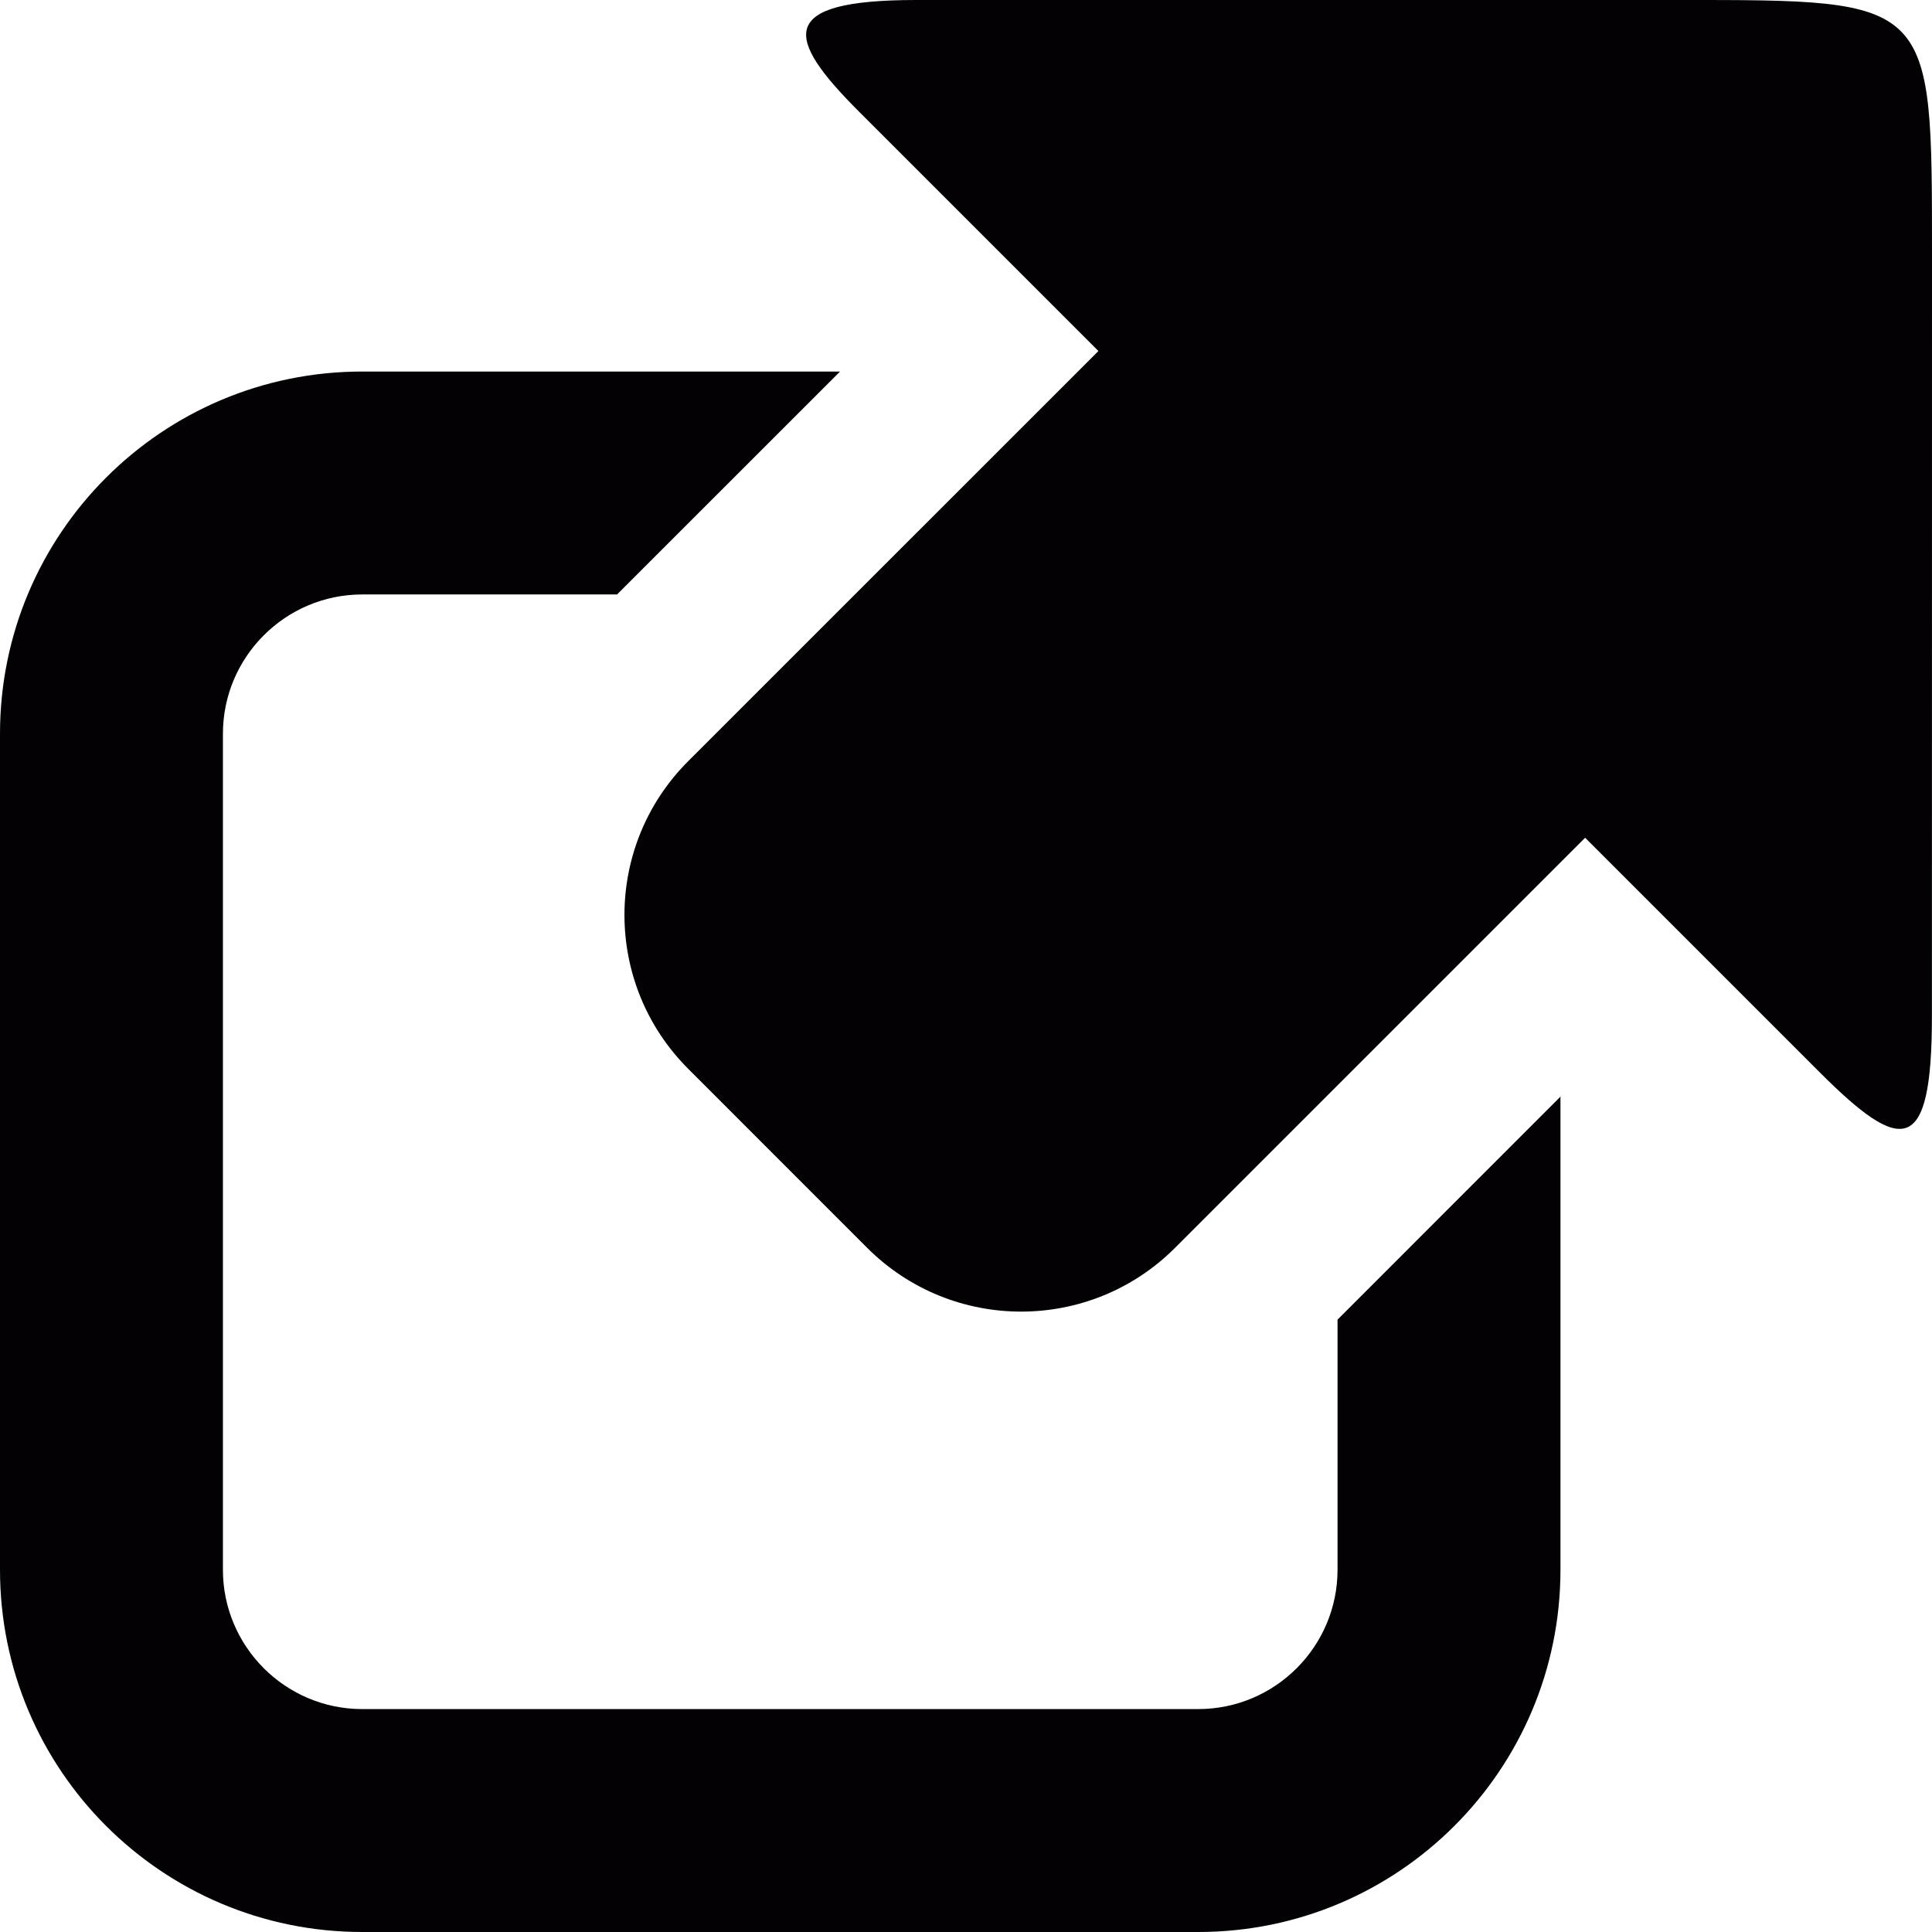
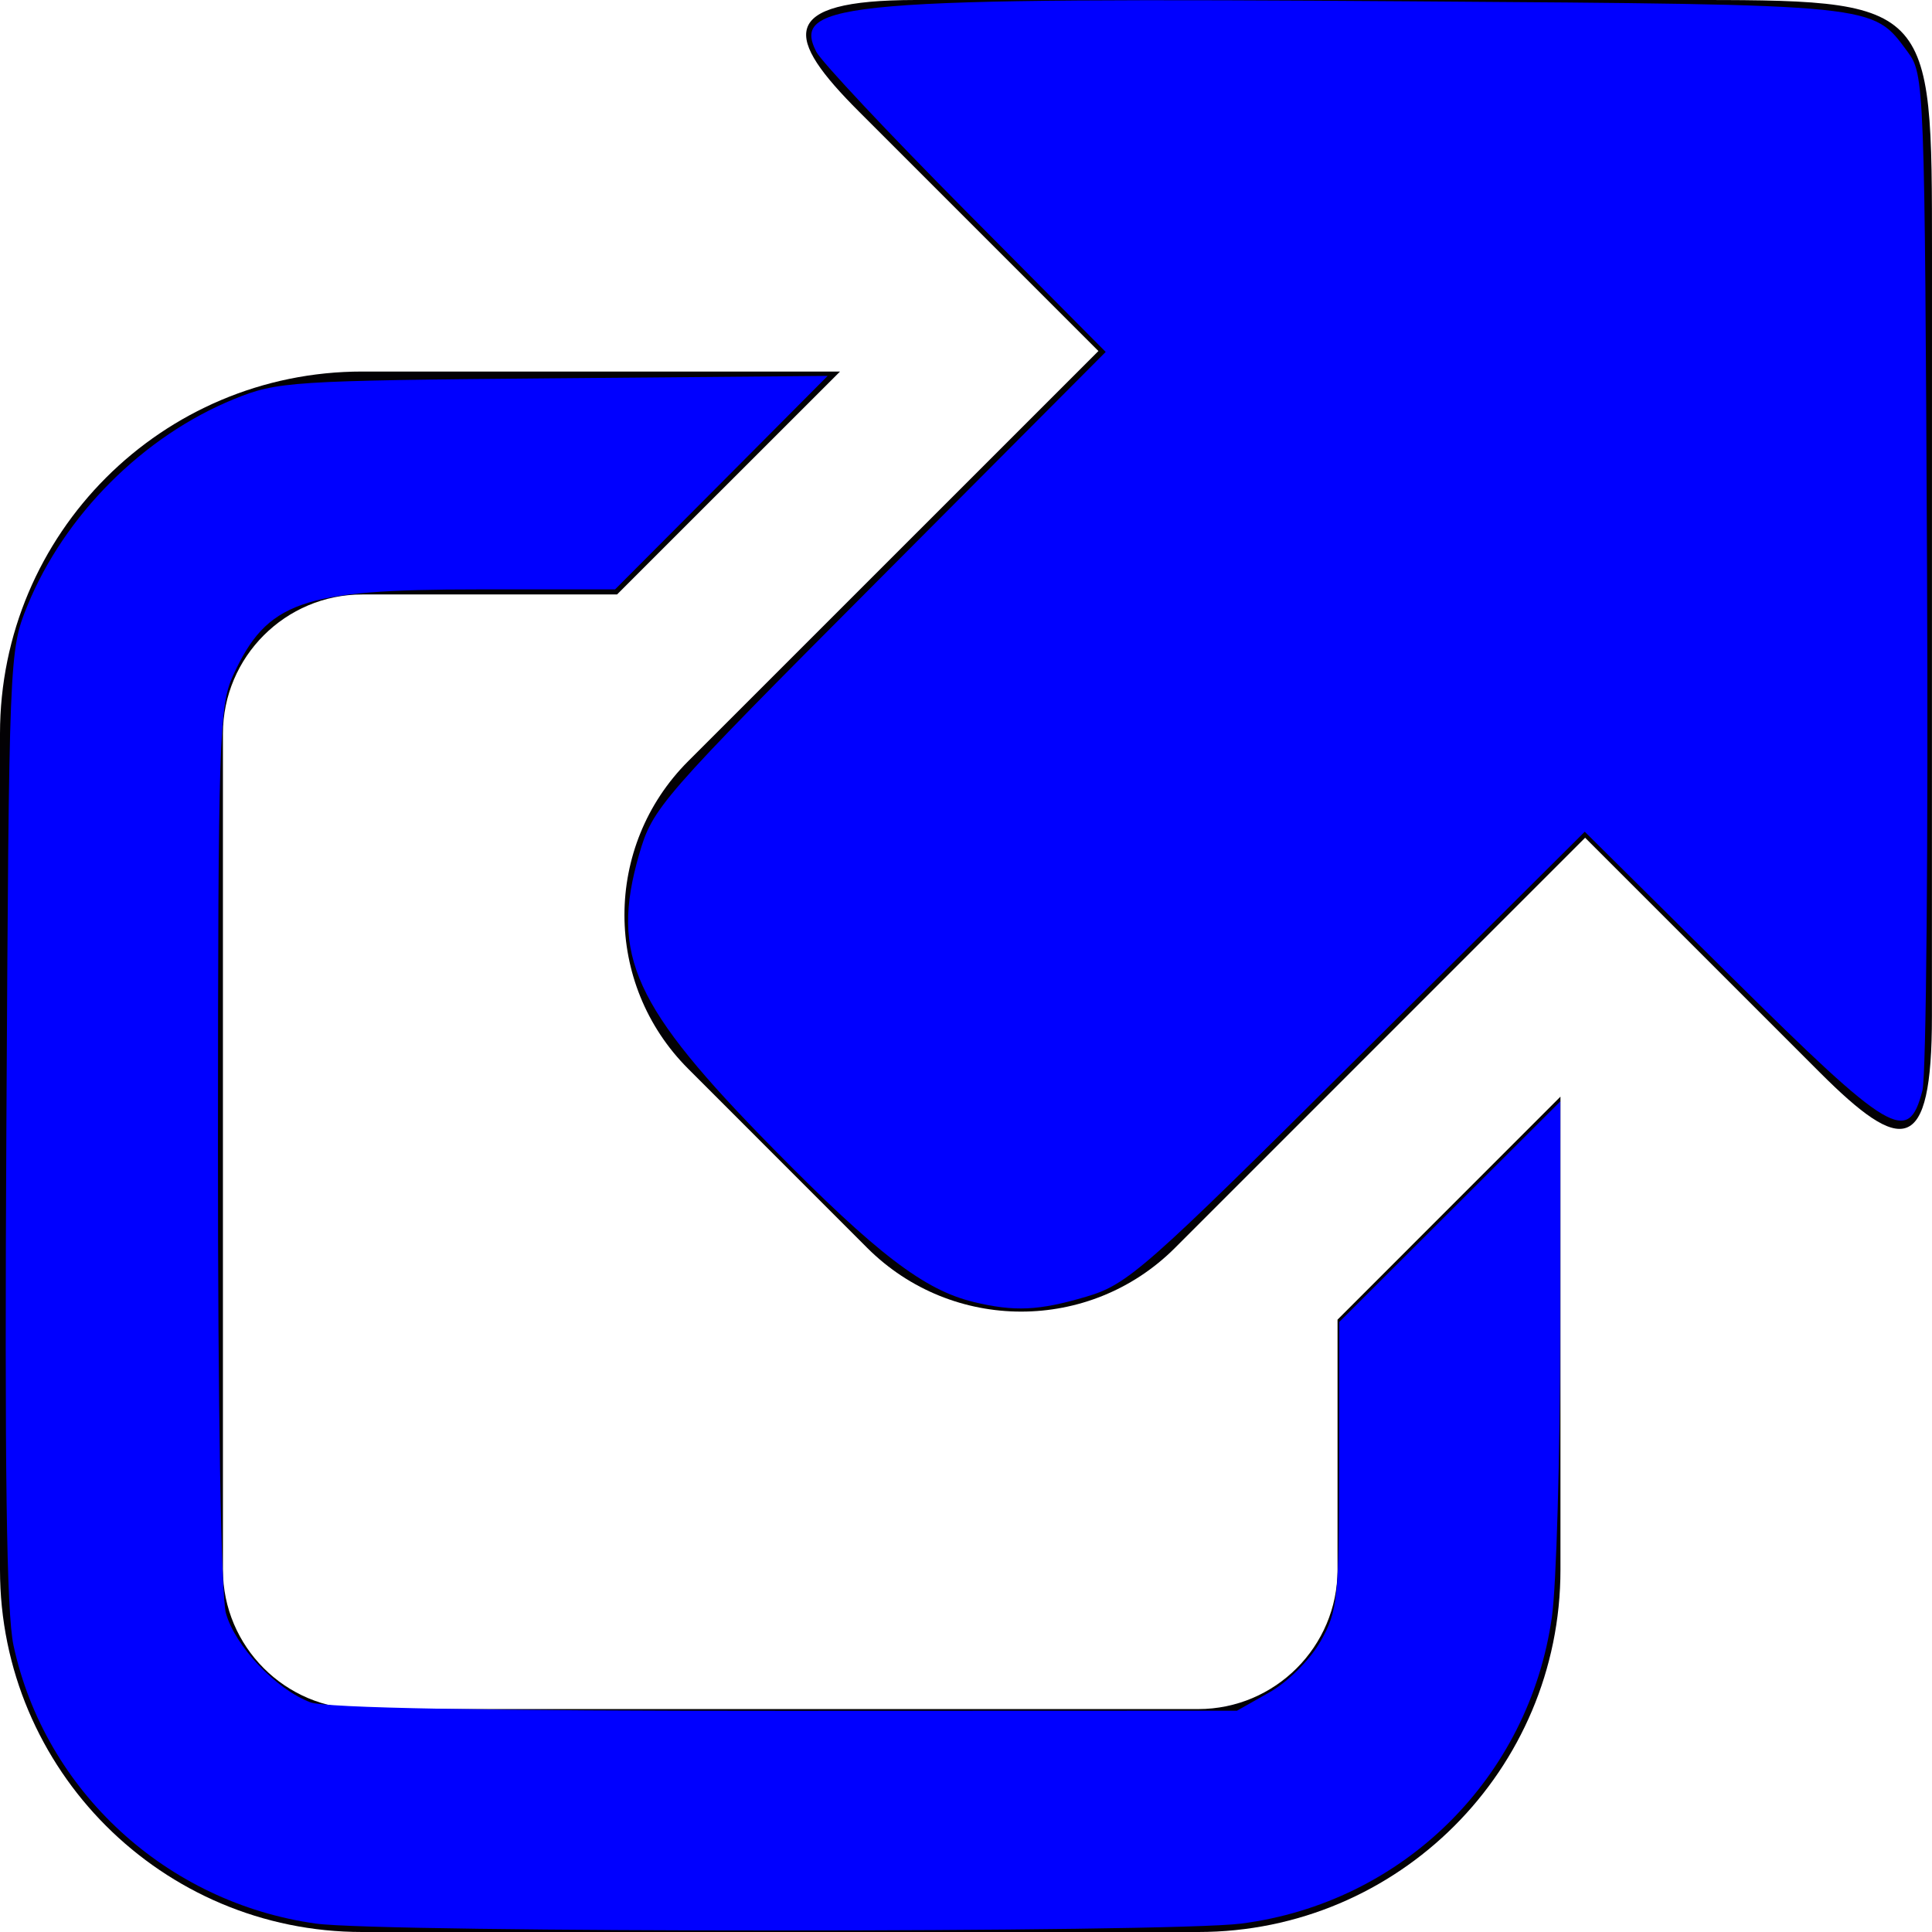
<svg xmlns="http://www.w3.org/2000/svg" version="1.1" id="Capa_1" x="0px" y="0px" viewBox="0 0 26 26" style="enable-background:new 0 0 26 26;" xml:space="preserve">
-   <g>
-     <path style="fill:#030104;" d="M18,17.759v3.366C18,22.159,17.159,23,16.125,23H4.875C3.841,23,3,22.159,3,21.125V9.875   C3,8.841,3.841,8,4.875,8h3.429l3.001-3h-6.43C2.182,5,0,7.182,0,9.875v11.25C0,23.818,2.182,26,4.875,26h11.25   C18.818,26,21,23.818,21,21.125v-6.367L18,17.759z" />
-     <g>
-       <path style="fill:#030104;" d="M22.581,0H12.322c-1.886,0.002-1.755,0.51-0.76,1.504l3.22,3.22l-5.52,5.519    c-1.145,1.144-1.144,2.998,0,4.141l2.41,2.411c1.144,1.141,2.996,1.142,4.14-0.001l5.52-5.52l3.16,3.16    c1.101,1.1,1.507,1.129,1.507-0.757L26,3.419C25.999-0.018,26.024-0.001,22.581,0z" />
+   <defs id="defs43" />
+   <g id="g8">
+     <path style="fill:#030104;" d="M18,17.759v3.366C18,22.159,17.159,23,16.125,23H4.875C3.841,23,3,22.159,3,21.125V9.875   C3,8.841,3.841,8,4.875,8h3.429l3.001-3h-6.43C2.182,5,0,7.182,0,9.875v11.25C0,23.818,2.182,26,4.875,26h11.25   C18.818,26,21,23.818,21,21.125v-6.367L18,17.759z" id="path2" />
+     <g id="g6">
+       <path style="fill:#030104;" d="M22.581,0H12.322c-1.886,0.002-1.755,0.51-0.76,1.504l3.22,3.22l-5.52,5.519    c-1.145,1.144-1.144,2.998,0,4.141l2.41,2.411c1.144,1.141,2.996,1.142,4.14-0.001l5.52-5.52l3.16,3.16    c1.101,1.1,1.507,1.129,1.507-0.757L26,3.419C25.999-0.018,26.024-0.001,22.581,0z" id="path4" />
    </g>
  </g>
-   <g>
+   <g id="g10">
</g>
-   <g>
+   <g id="g12">
</g>
-   <g>
+   <g id="g14">
</g>
-   <g>
+   <g id="g16">
</g>
-   <g>
+   <g id="g18">
</g>
-   <g>
+   <g id="g20">
</g>
-   <g>
+   <g id="g22">
</g>
-   <g>
+   <g id="g24">
</g>
-   <g>
+   <g id="g26">
</g>
-   <g>
+   <g id="g28">
</g>
-   <g>
+   <g id="g30">
</g>
-   <g>
+   <g id="g32">
</g>
-   <g>
+   <g id="g34">
</g>
-   <g>
+   <g id="g36">
</g>
-   <g>
+   <g id="g38">
</g>
+   <path style="fill:#0000ff;stroke-width:0.11" d="M 13.103,17.521 C 12.441,17.364 11.795,16.87 10.408,15.46 8.522,13.544 8.21,12.86 8.6,11.502 8.782,10.87 8.873,10.765 11.834,7.794 L 14.88,4.736 12.993,2.836 C 11.956,1.791 11.052,0.828 10.985,0.696 c -0.34,-0.672 0.378,-0.732 8.035,-0.678 6.291,0.045 6.173,0.033 6.651,0.678 0.227,0.306 0.231,0.413 0.262,6.965 0.017,3.66 -0.01,6.816 -0.062,7.015 -0.19,0.737 -0.421,0.6 -2.567,-1.525 L 21.327,11.193 18.27,14.234 c -2.871,2.856 -3.092,3.051 -3.654,3.217 -0.639,0.188 -0.957,0.203 -1.513,0.071 z" id="path3750" />
+   <path style="fill:#0000ff;stroke-width:0.11" d="M 4.253,25.887 C 2.242,25.607 0.604,24.101 0.182,22.144 0.087,21.705 0.061,19.78 0.086,15.148 0.121,8.821 0.124,8.753 0.368,8.153 0.867,6.93 1.929,5.868 3.151,5.37 3.73,5.134 3.918,5.122 7.447,5.091 L 11.138,5.059 9.708,6.496 8.277,7.932 H 6.426 c -2.367,0 -2.833,0.164 -3.289,1.157 -0.188,0.41 -0.202,0.851 -0.204,6.335 -0.001,3.536 0.042,6.05 0.107,6.285 0.123,0.443 0.676,1.026 1.137,1.2 0.205,0.077 2.366,0.116 6.39,0.115 l 6.08,-0.002 0.438,-0.248 c 0.246,-0.139 0.548,-0.441 0.687,-0.687 0.231,-0.408 0.248,-0.571 0.25,-2.368 l 0.002,-1.929 1.487,-1.484 1.487,-1.484 -0.002,3.083 c -0.001,1.696 -0.051,3.43 -0.111,3.854 -0.307,2.17 -2.008,3.849 -4.183,4.128 -0.965,0.124 -11.556,0.124 -12.449,-3.4e-5 z" id="path3752" />
</svg>
